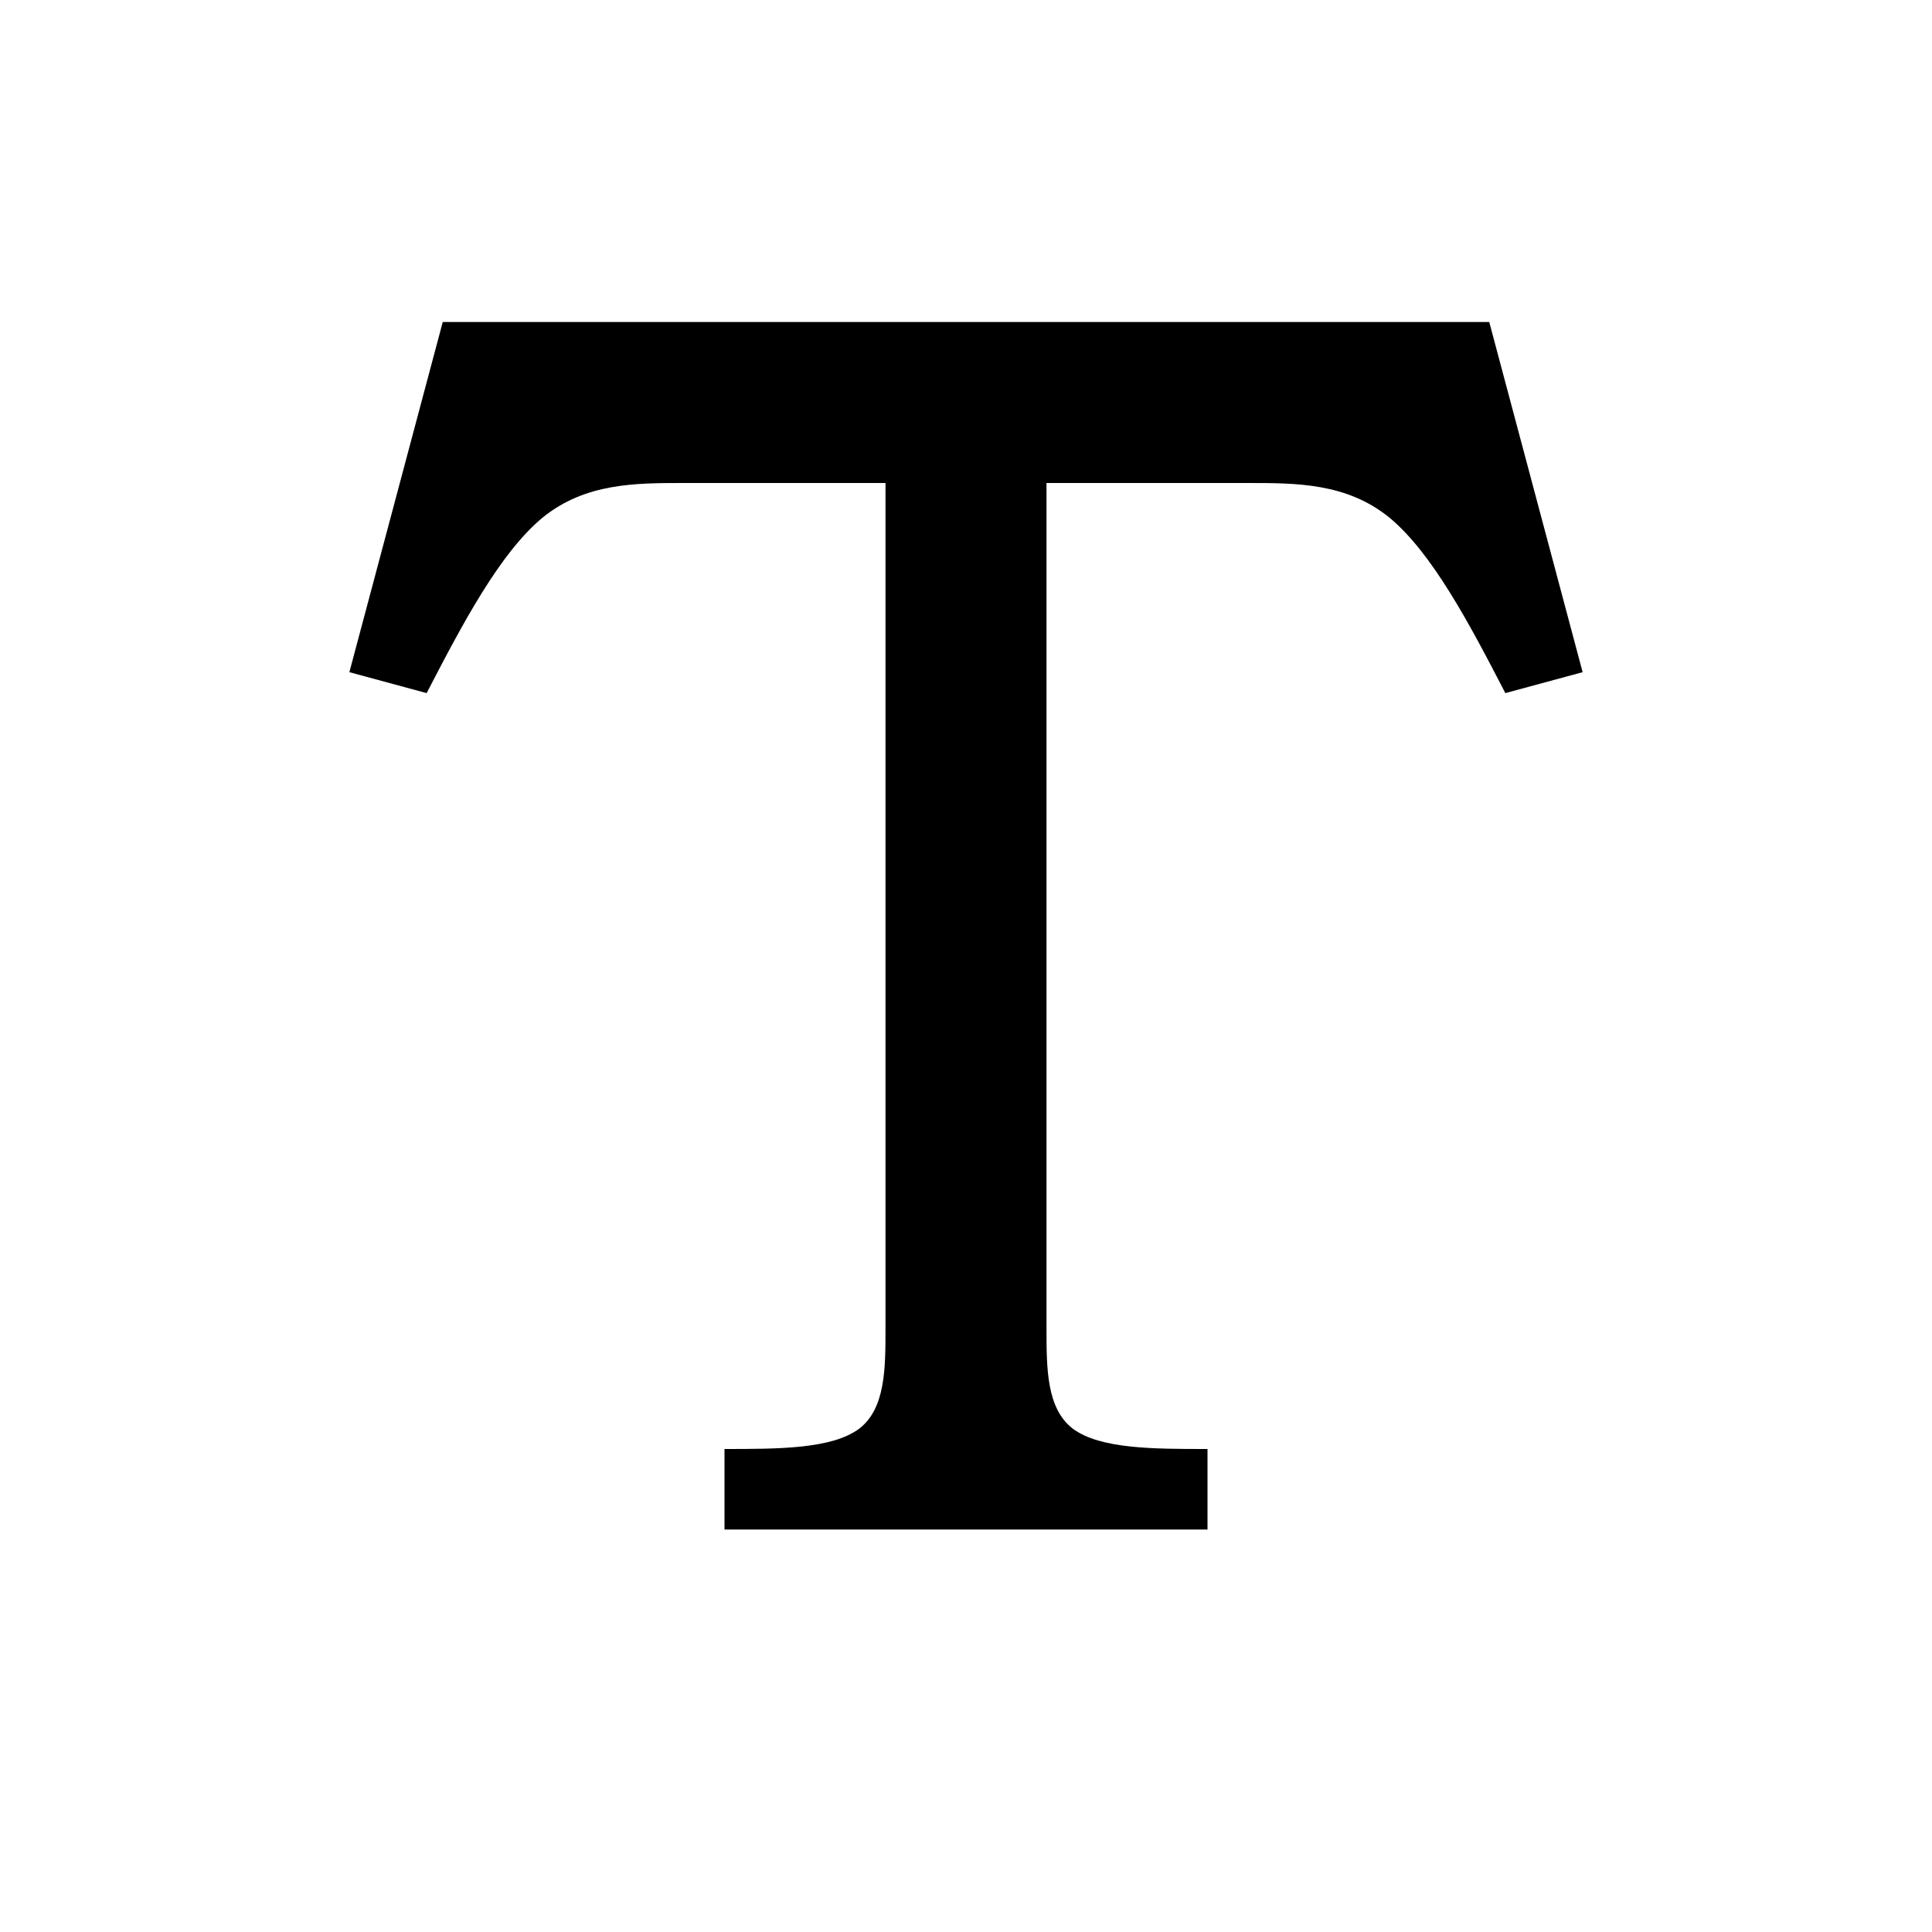
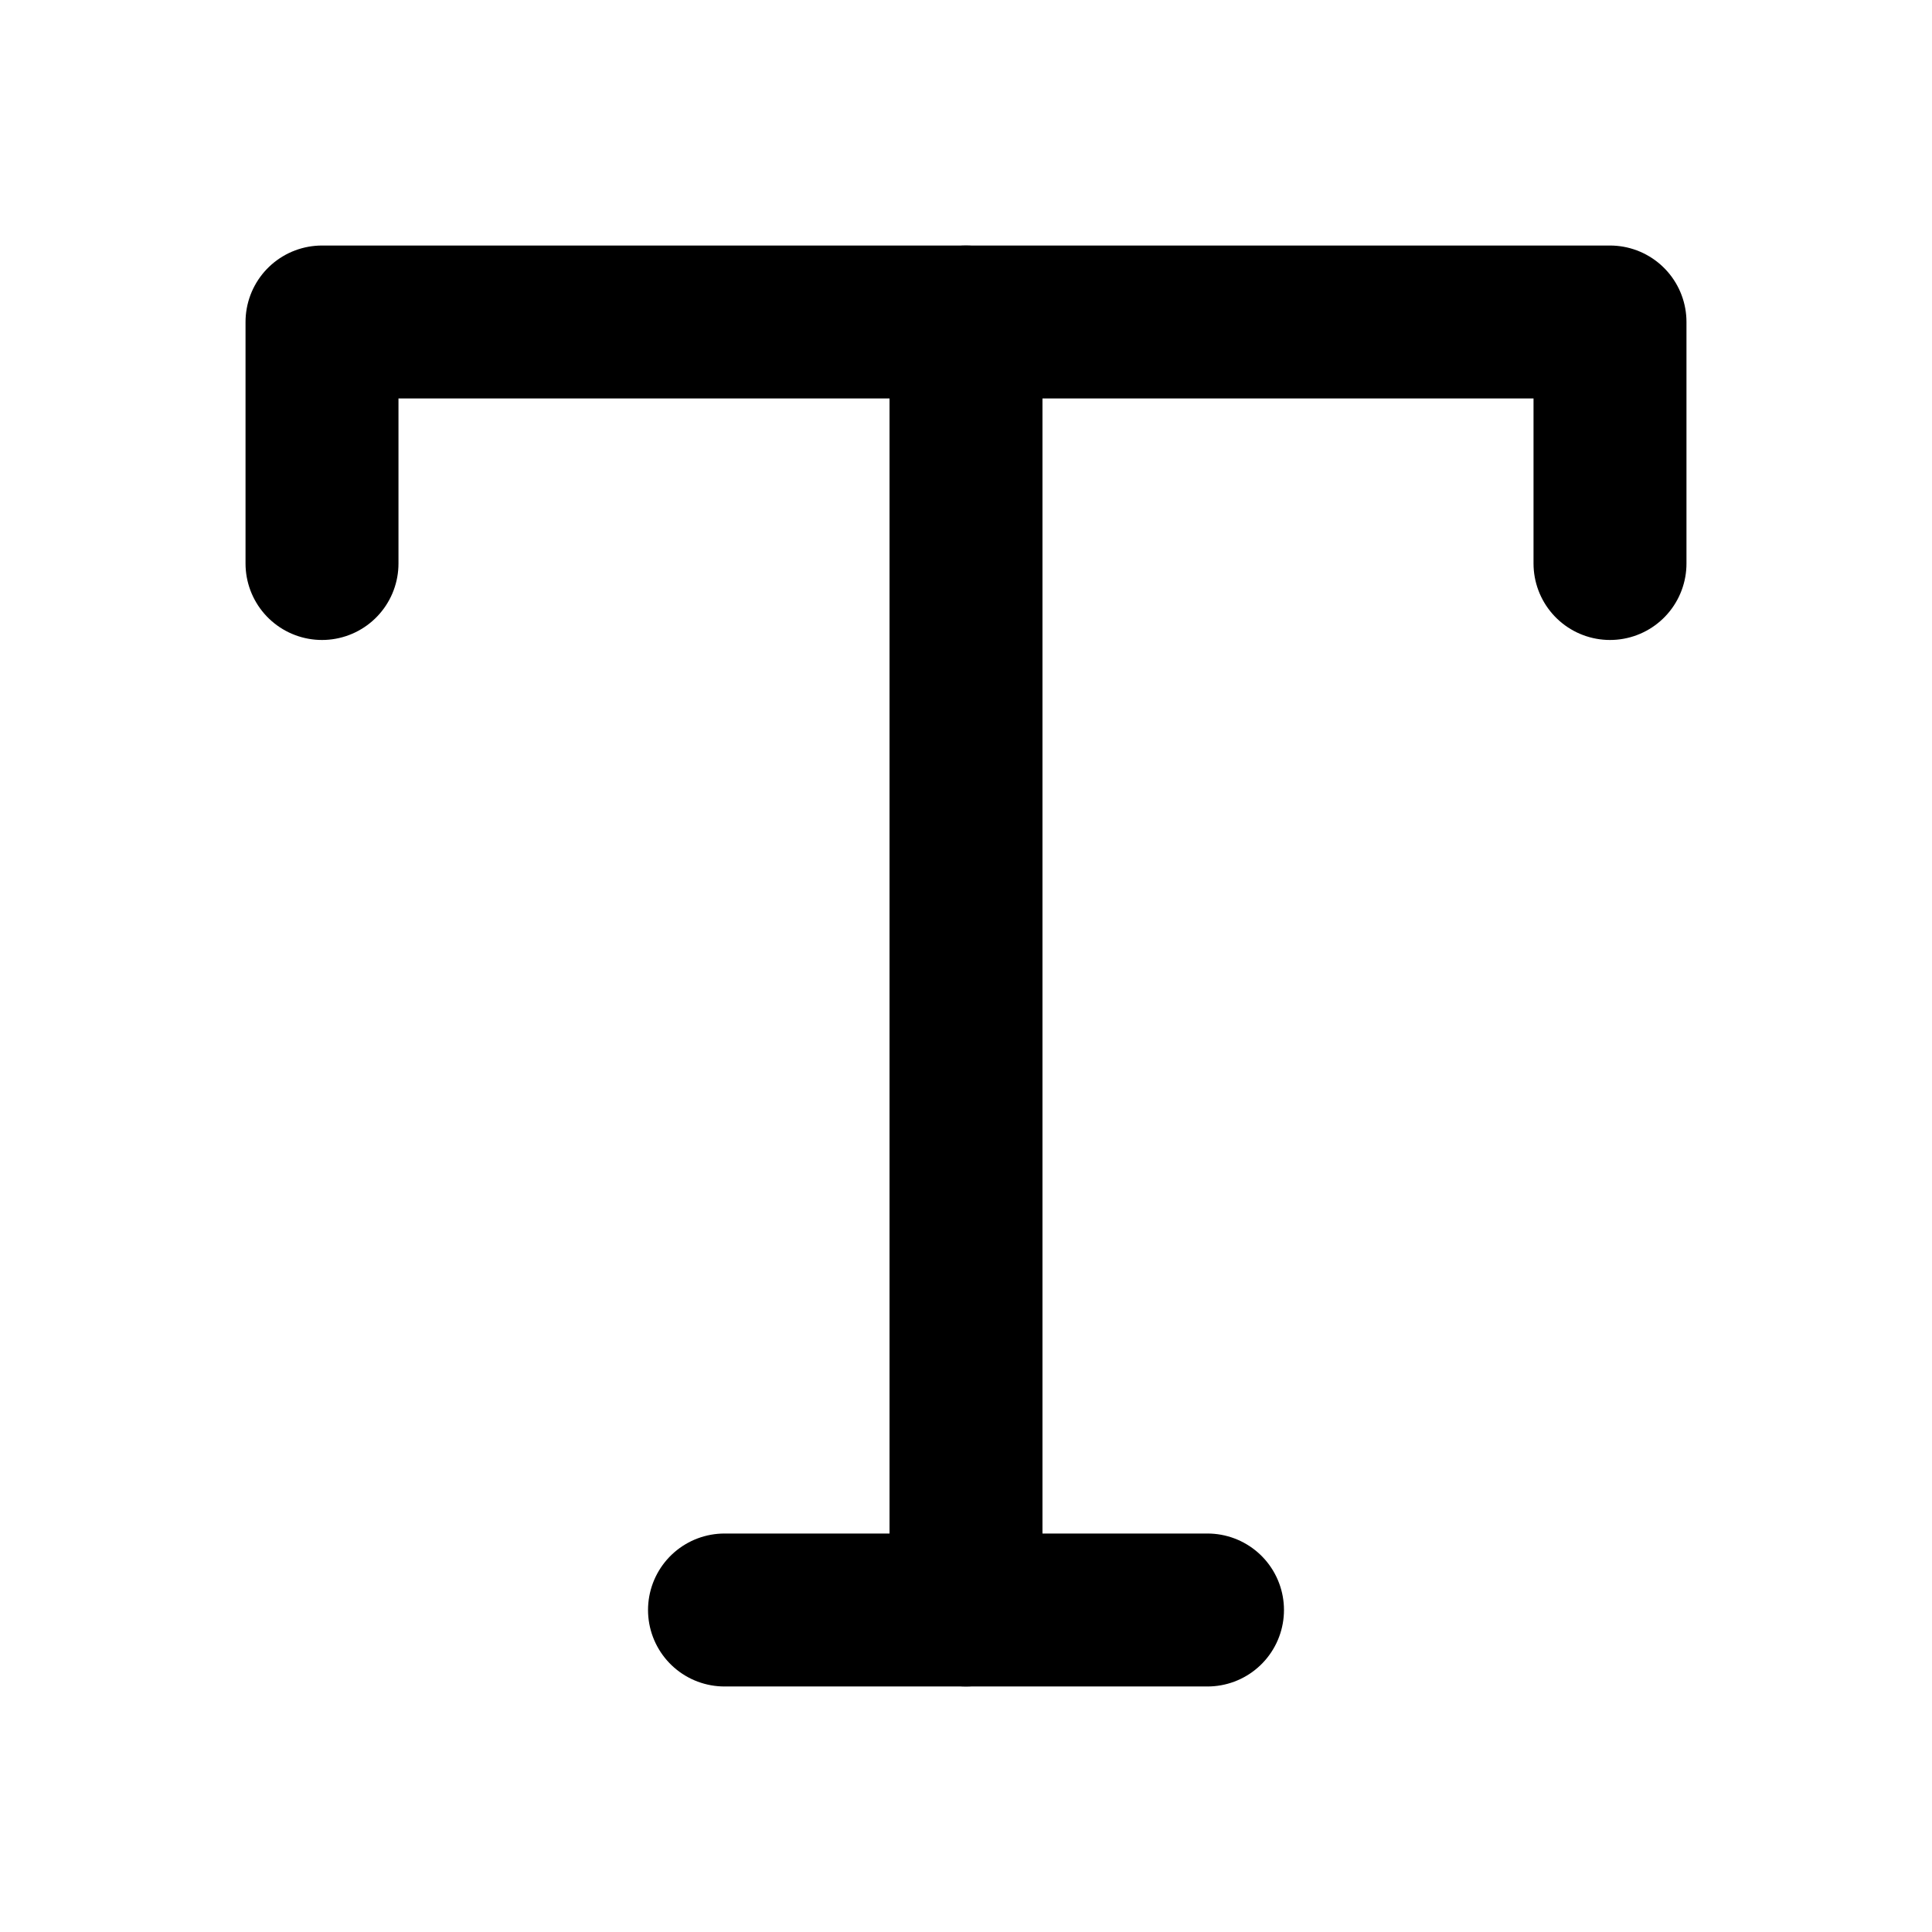
- <svg xmlns="http://www.w3.org/2000/svg" id="mdi-format-text" viewBox="0 0 24 24">
-   <path d="M18.5,4L19.66,8.35L18.7,8.61C18.25,7.74 17.79,6.87 17.26,6.43C16.73,6 16.11,6 15.5,6H13V16.5C13,17 13,17.5 13.33,17.75C13.67,18 14.33,18 15,18V19H9V18C9.67,18 10.33,18 10.67,17.75C11,17.5 11,17 11,16.5V6H8.5C7.89,6 7.27,6 6.74,6.43C6.21,6.87 5.75,7.74 5.3,8.61L4.34,8.35L5.5,4H18.5Z" />
+ <svg xmlns="http://www.w3.org/2000/svg" viewBox="0 0 24 24" fill="none" stroke="currentColor" stroke-width="1.9" stroke-linecap="round" stroke-linejoin="round">
+   <path d="M4 7V4h16v3" />
+   <path d="M9 20h6" />
+   <path d="M12 4v16" />
</svg>
